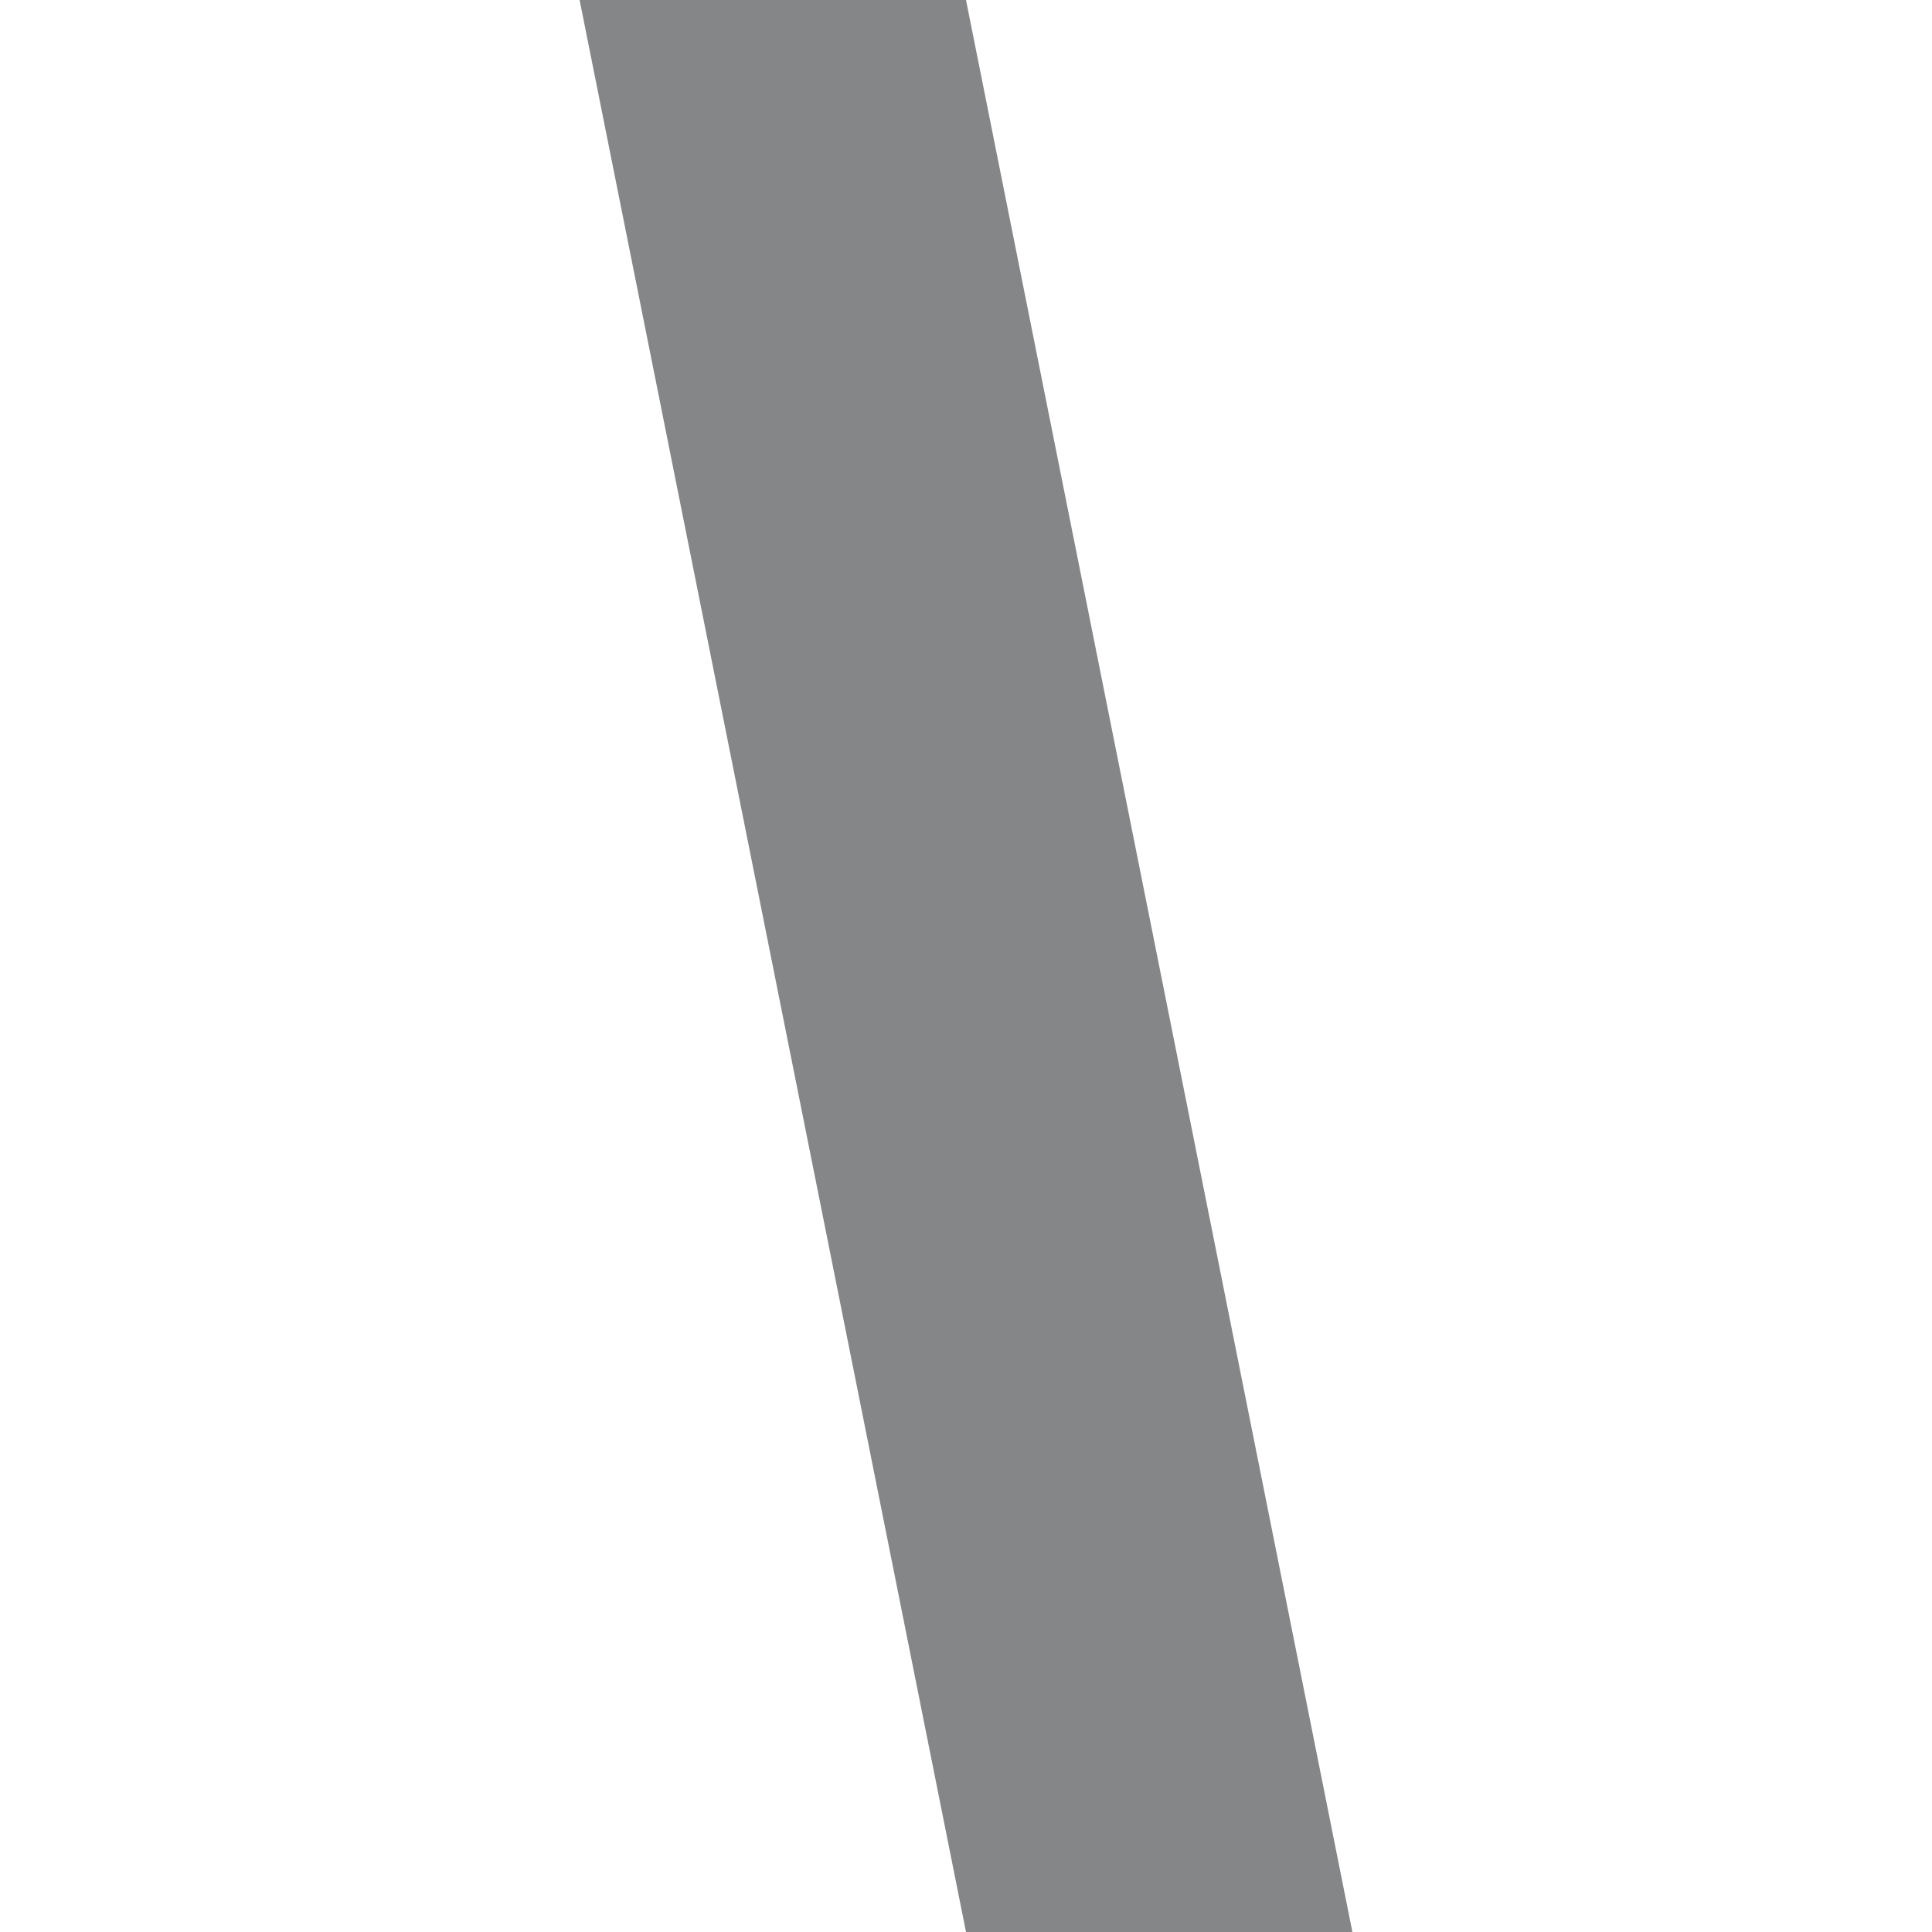
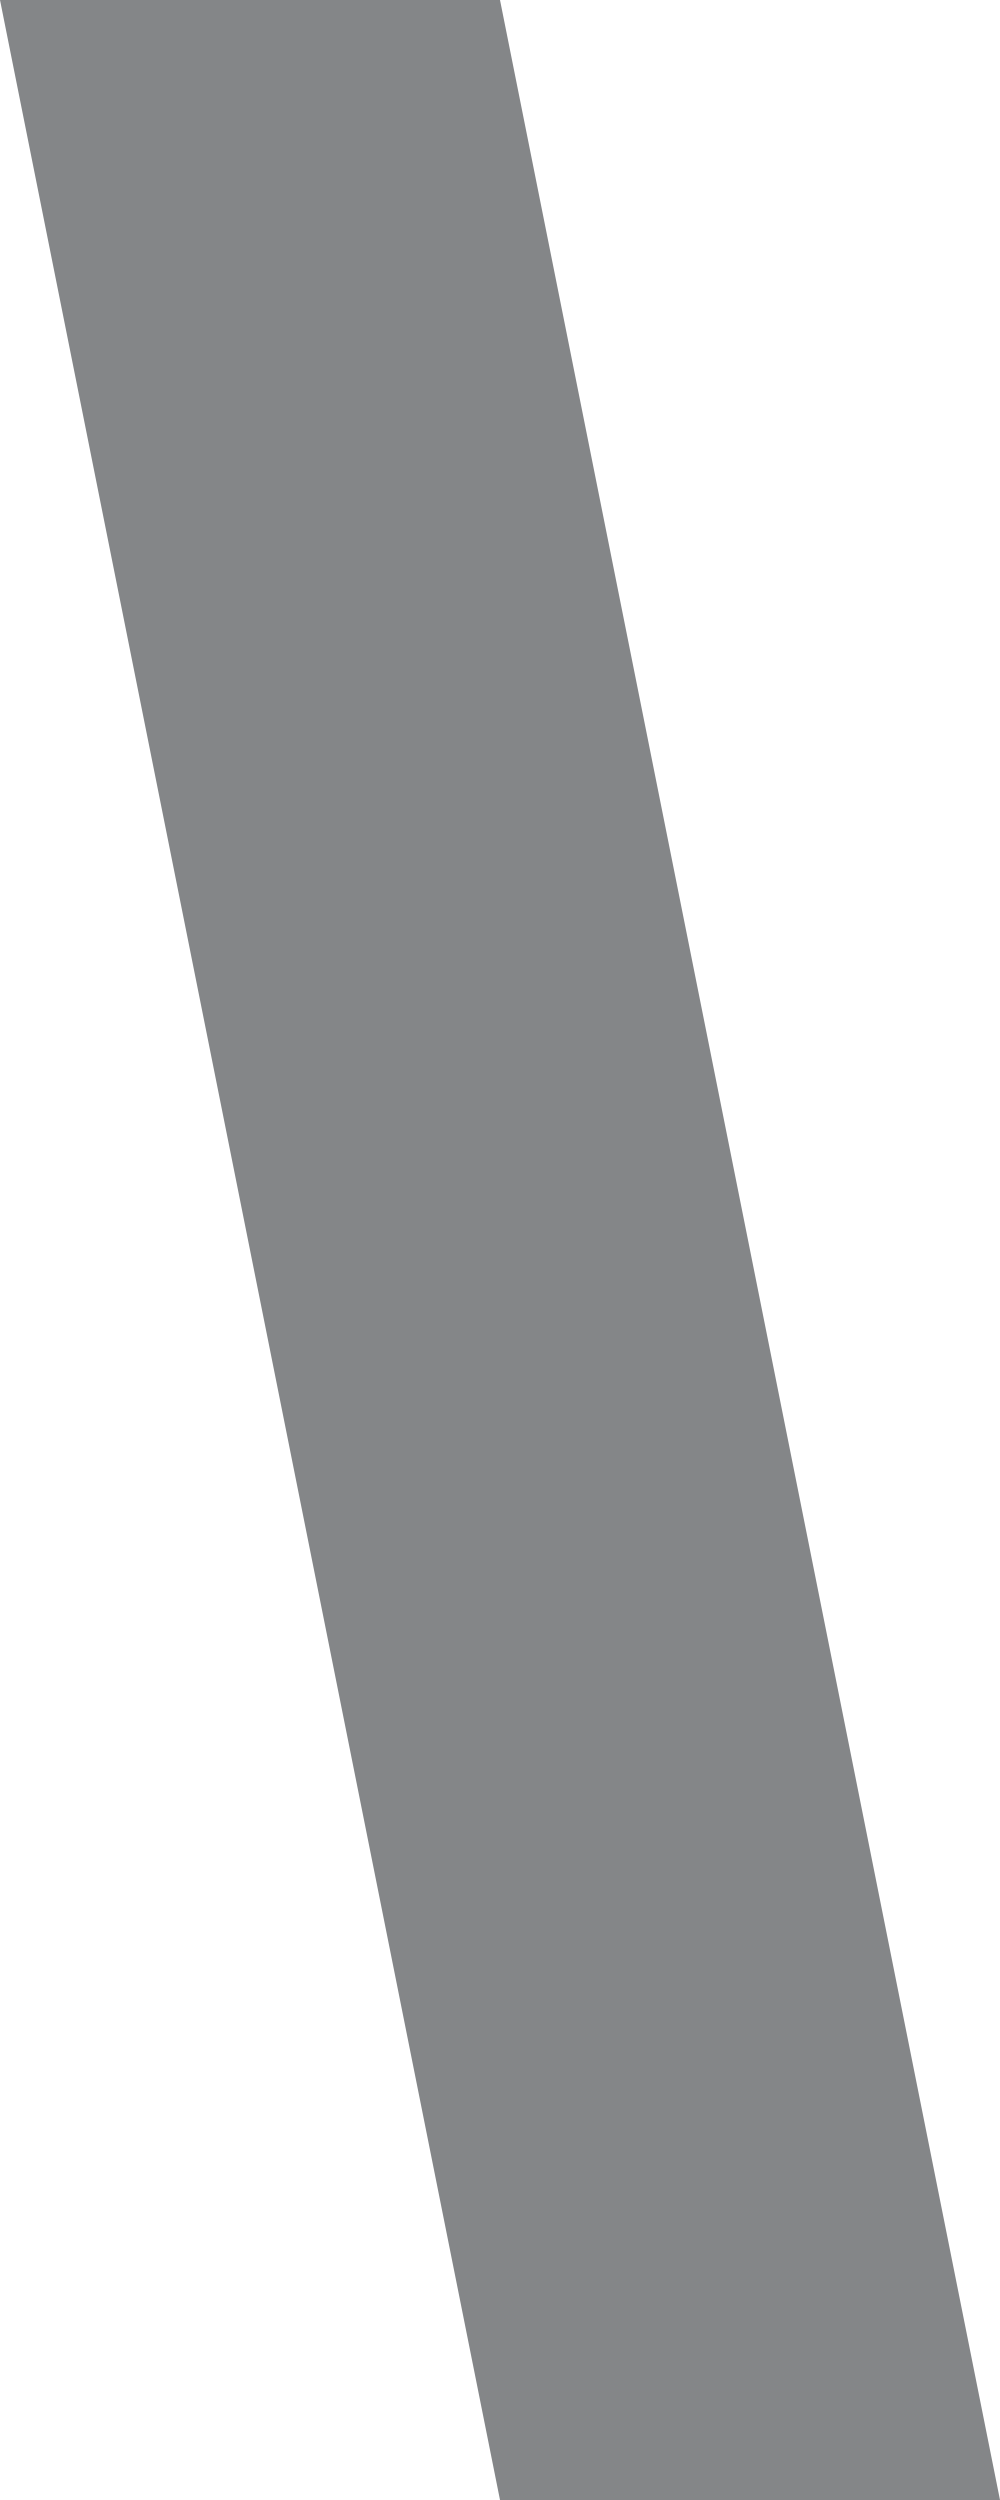
- <svg xmlns="http://www.w3.org/2000/svg" xml:space="preserve" width="100%" height="100%" version="1.0" style="shape-rendering:geometricPrecision; text-rendering:geometricPrecision; image-rendering:optimizeQuality; fill-rule:evenodd; clip-rule:evenodd" viewBox="0 0 1050 1050">
+ <svg xmlns="http://www.w3.org/2000/svg" xml:space="preserve" width="100%" height="100%" version="1.0" style="shape-rendering:geometricPrecision; text-rendering:geometricPrecision; image-rendering:optimizeQuality; fill-rule:evenodd; clip-rule:evenodd" viewBox="0 0 420 1050">
  <defs>
    <style type="text/css">
   
-     .fil0 {fill:none}
-     .fil1 {fill:#848688}
+     .fil0 {fill:#848688}
   
  </style>
  </defs>
  <g id="Layer_x0020_1">
-     <rect class="fil0" width="1050" height="1050" />
-     <polygon class="fil1" points="315,0 525,0 735,1050 525,1050 " />
+     <polygon class="fil0" points="0,0 210,0 420,1050 210,1050 " />
  </g>
</svg>
